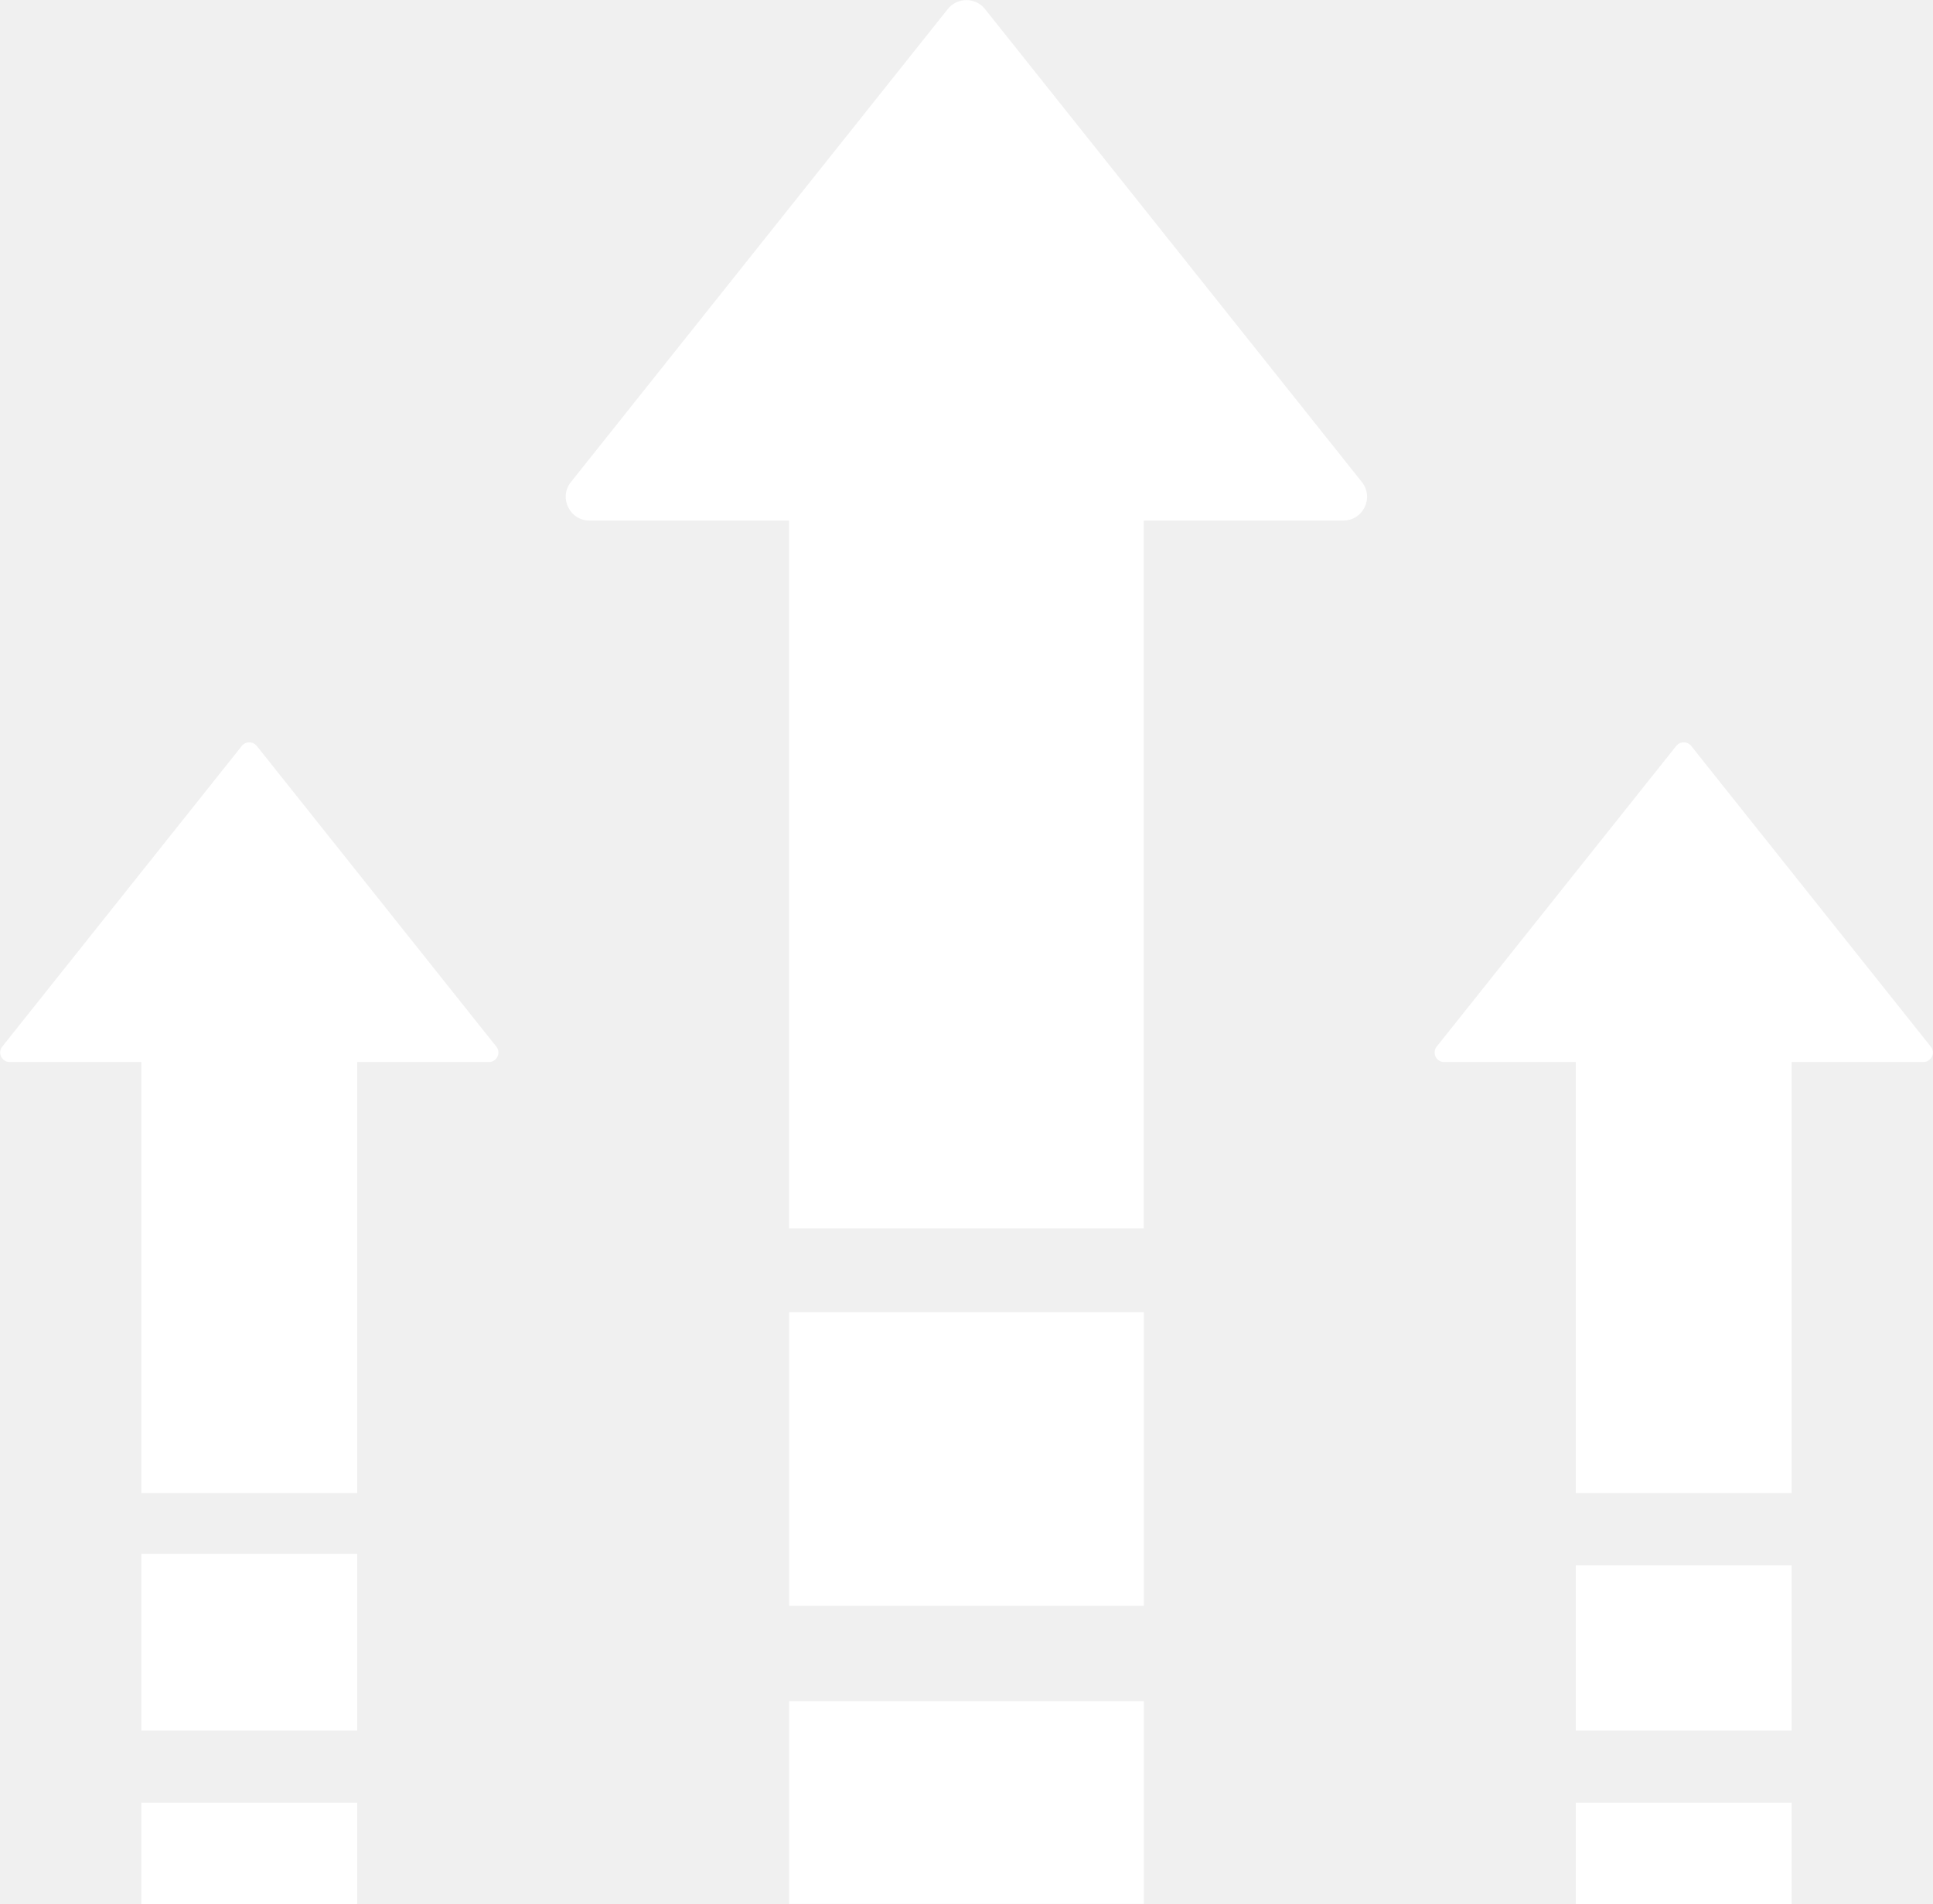
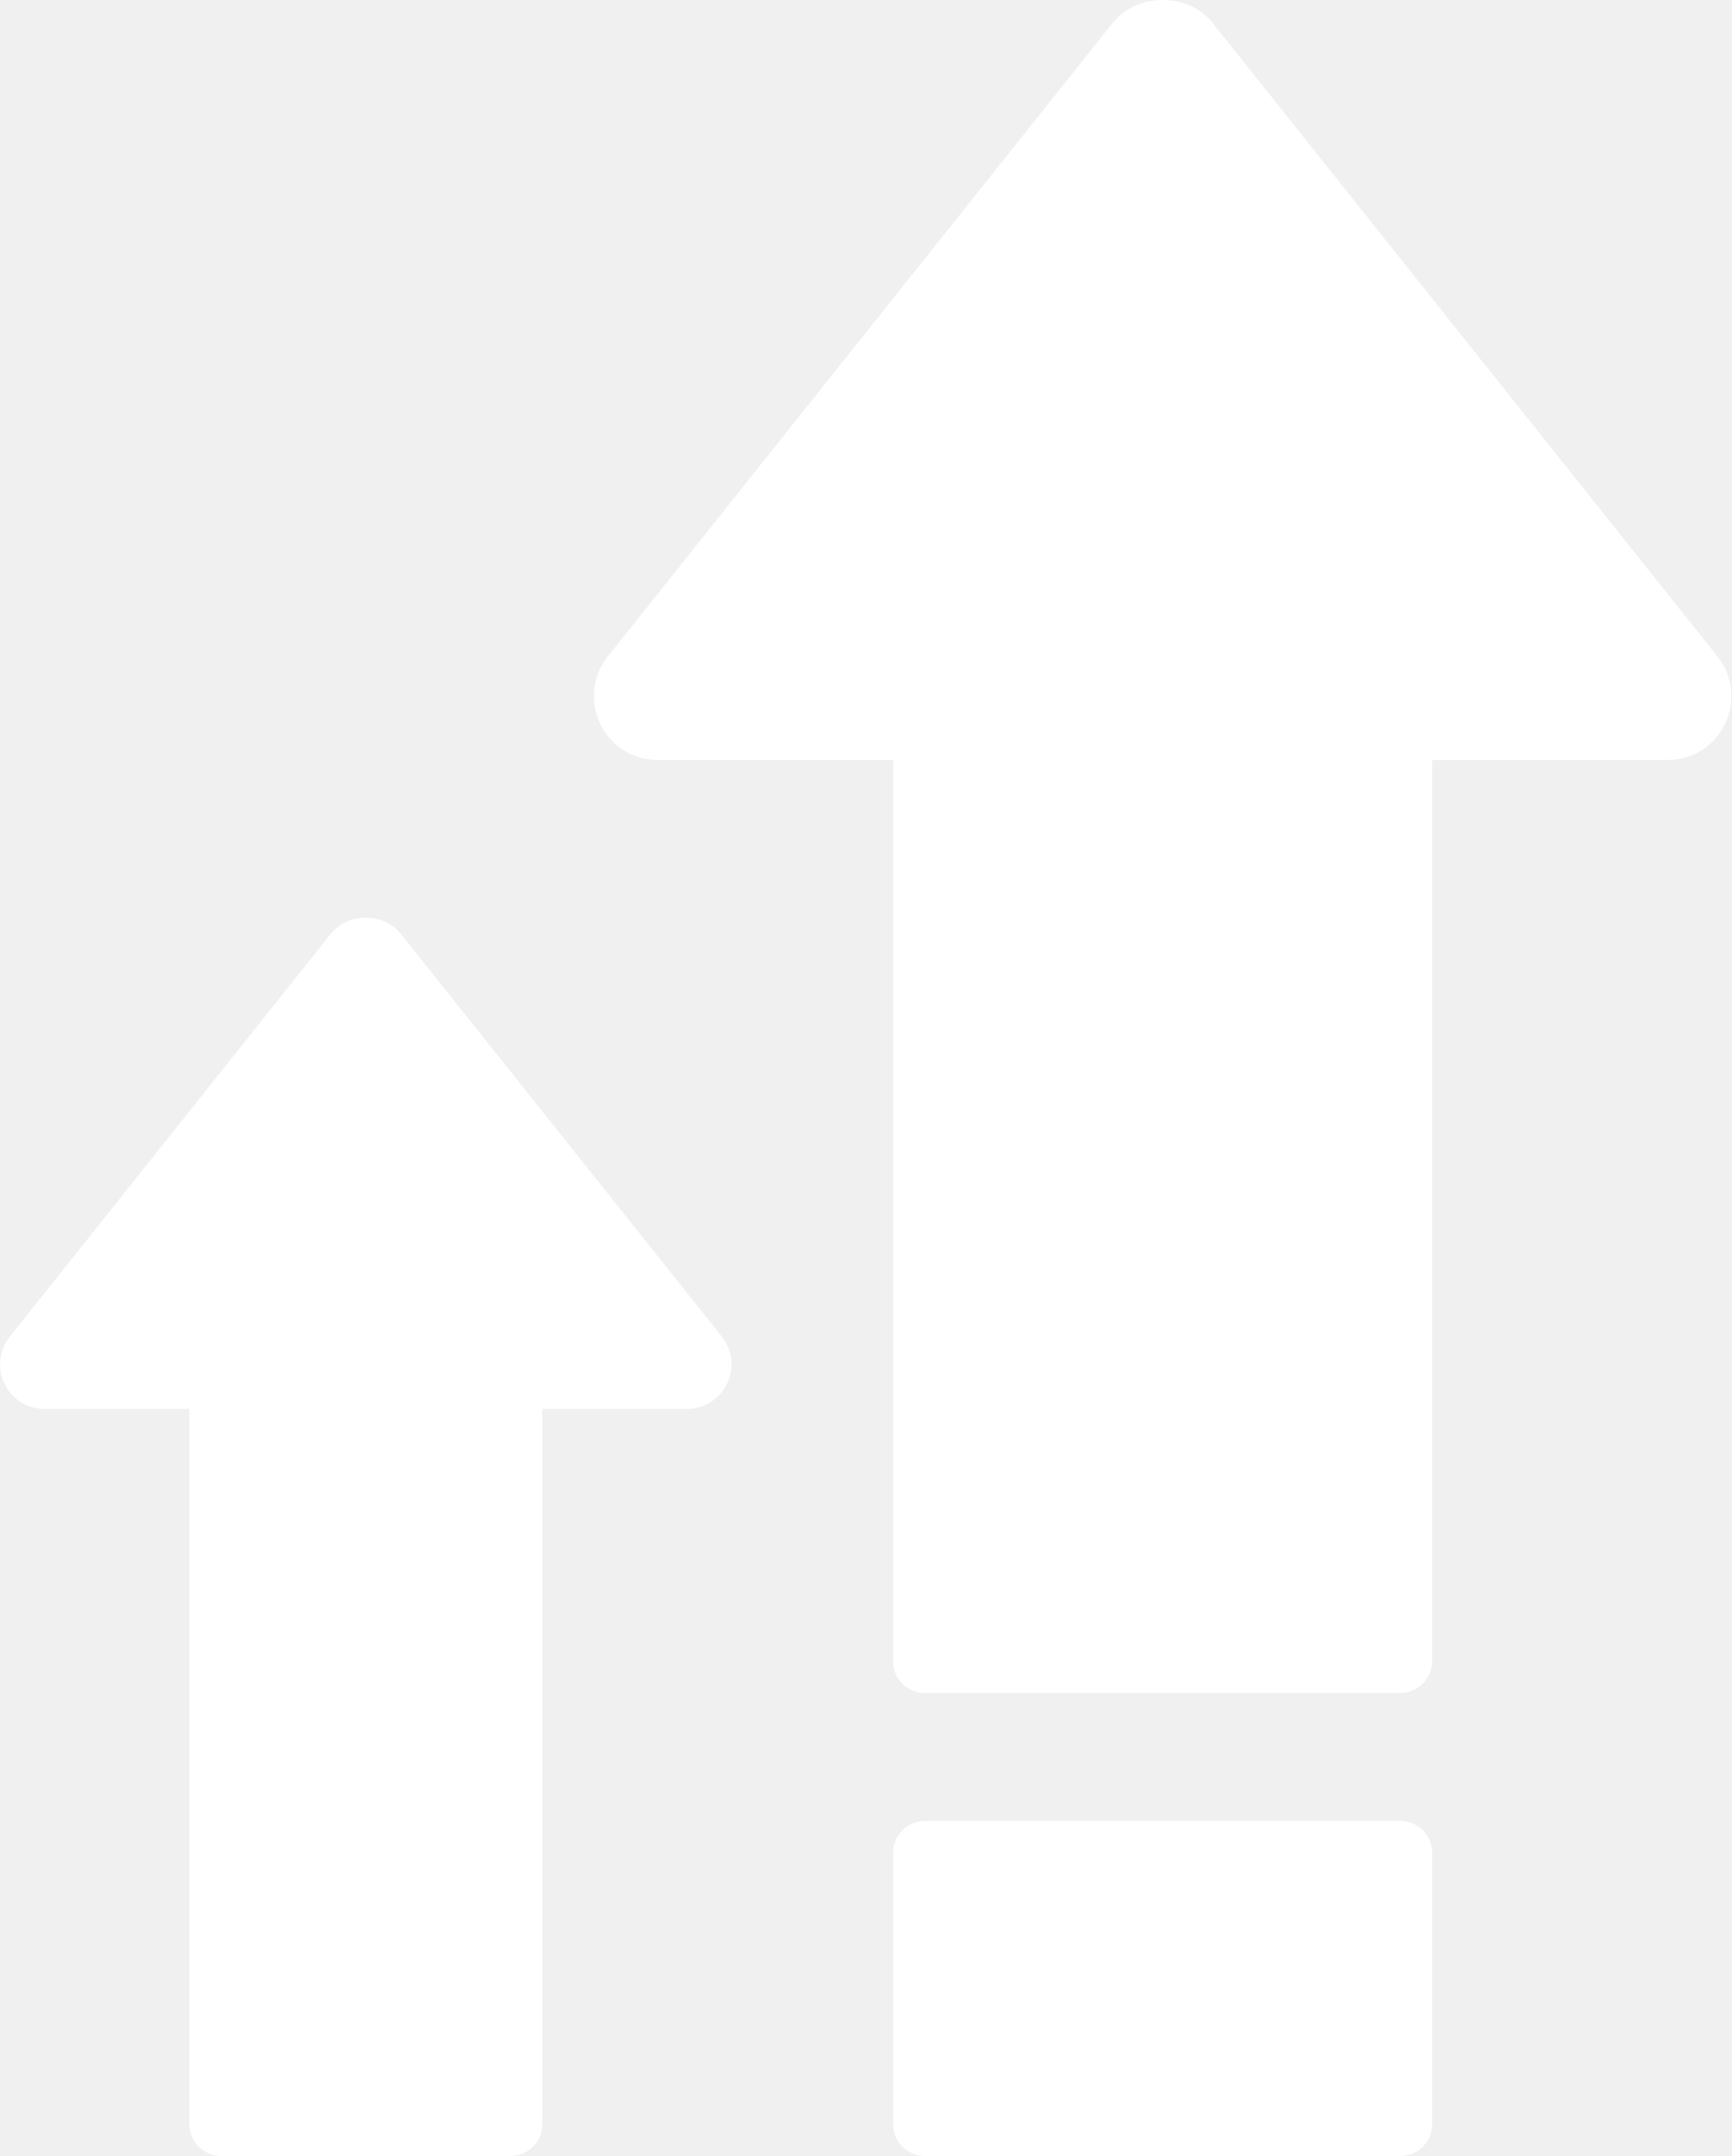
- <svg xmlns="http://www.w3.org/2000/svg" id="Layer_1" viewBox="0 0 188 185.14">
-   <rect x="76.75" y="127.6" width="34.5" height="28.55" fill="#fff" />
-   <rect x="76.75" y="165.43" width="34.5" height="19.7" fill="#fff" />
-   <path d="M95.8.88c-.93-1.16-2.69-1.16-3.62,0l-36.65,45.99c-1.21,1.51-.13,3.75,1.81,3.75h19.4v68.83h34.5V50.62h19.4c1.94,0,3.02-2.24,1.81-3.75L95.8.88Z" fill="#fff" />
-   <rect x="13.75" y="151.09" width="20.99" height="17.18" fill="#fff" />
-   <rect x="13.75" y="175.29" width="20.99" height="9.85" fill="#fff" />
-   <path d="M24.97,72.53c-.37-.46-1.08-.46-1.45,0L.22,101.77c-.48.61-.05,1.5.72,1.5h12.81v41.92h20.99v-41.92h12.81c.77,0,1.21-.9.72-1.5l-23.3-29.24Z" fill="#fff" />
-   <rect x="153.26" y="152.22" width="20.99" height="16.05" fill="#fff" />
-   <rect x="153.26" y="175.29" width="20.99" height="9.85" fill="#fff" />
-   <path d="M187.78,101.77l-23.3-29.24c-.37-.46-1.08-.46-1.45,0l-23.3,29.24c-.48.61-.05,1.5.72,1.5h12.81v41.92h20.99v-41.92h12.81c.77,0,1.21-.9.72-1.5Z" fill="#fff" />
+ <svg xmlns="http://www.w3.org/2000/svg" id="Layer_1" viewBox="0 0 148.65 185.14">
+   <path d="M147.46,56.38L104.1,1.96c-2.09-2.62-6.47-2.61-8.56,0l-43.36,54.42c-1.32,1.65-1.57,3.87-.65,5.78.92,1.91,2.81,3.1,4.93,3.1h20.22v77.39c0,1.51,1.22,2.73,2.73,2.73h40.82c1.51,0,2.73-1.22,2.73-2.73v-77.39h20.22c2.12,0,4.01-1.19,4.93-3.1.92-1.91.67-4.13-.65-5.78Z" fill="#fff" />
+   <path d="M34.4,80.18c-1.46-1.84-4.53-1.83-5.99,0L.85,114.77c-.93,1.16-1.11,2.71-.46,4.05.64,1.34,1.96,2.17,3.45,2.17h12.42v61.42c0,1.51,1.22,2.73,2.73,2.73h24.83c1.52,0,2.74-1.22,2.74-2.73v-61.42h12.41c1.49,0,2.81-.83,3.45-2.17.65-1.33.47-2.88-.45-4.05l-27.57-34.59Z" fill="#fff" />
+   <rect x="76.68" y="156.37" width="46.28" height="28.77" rx="2.73" ry="2.73" fill="#fff" />
</svg>
